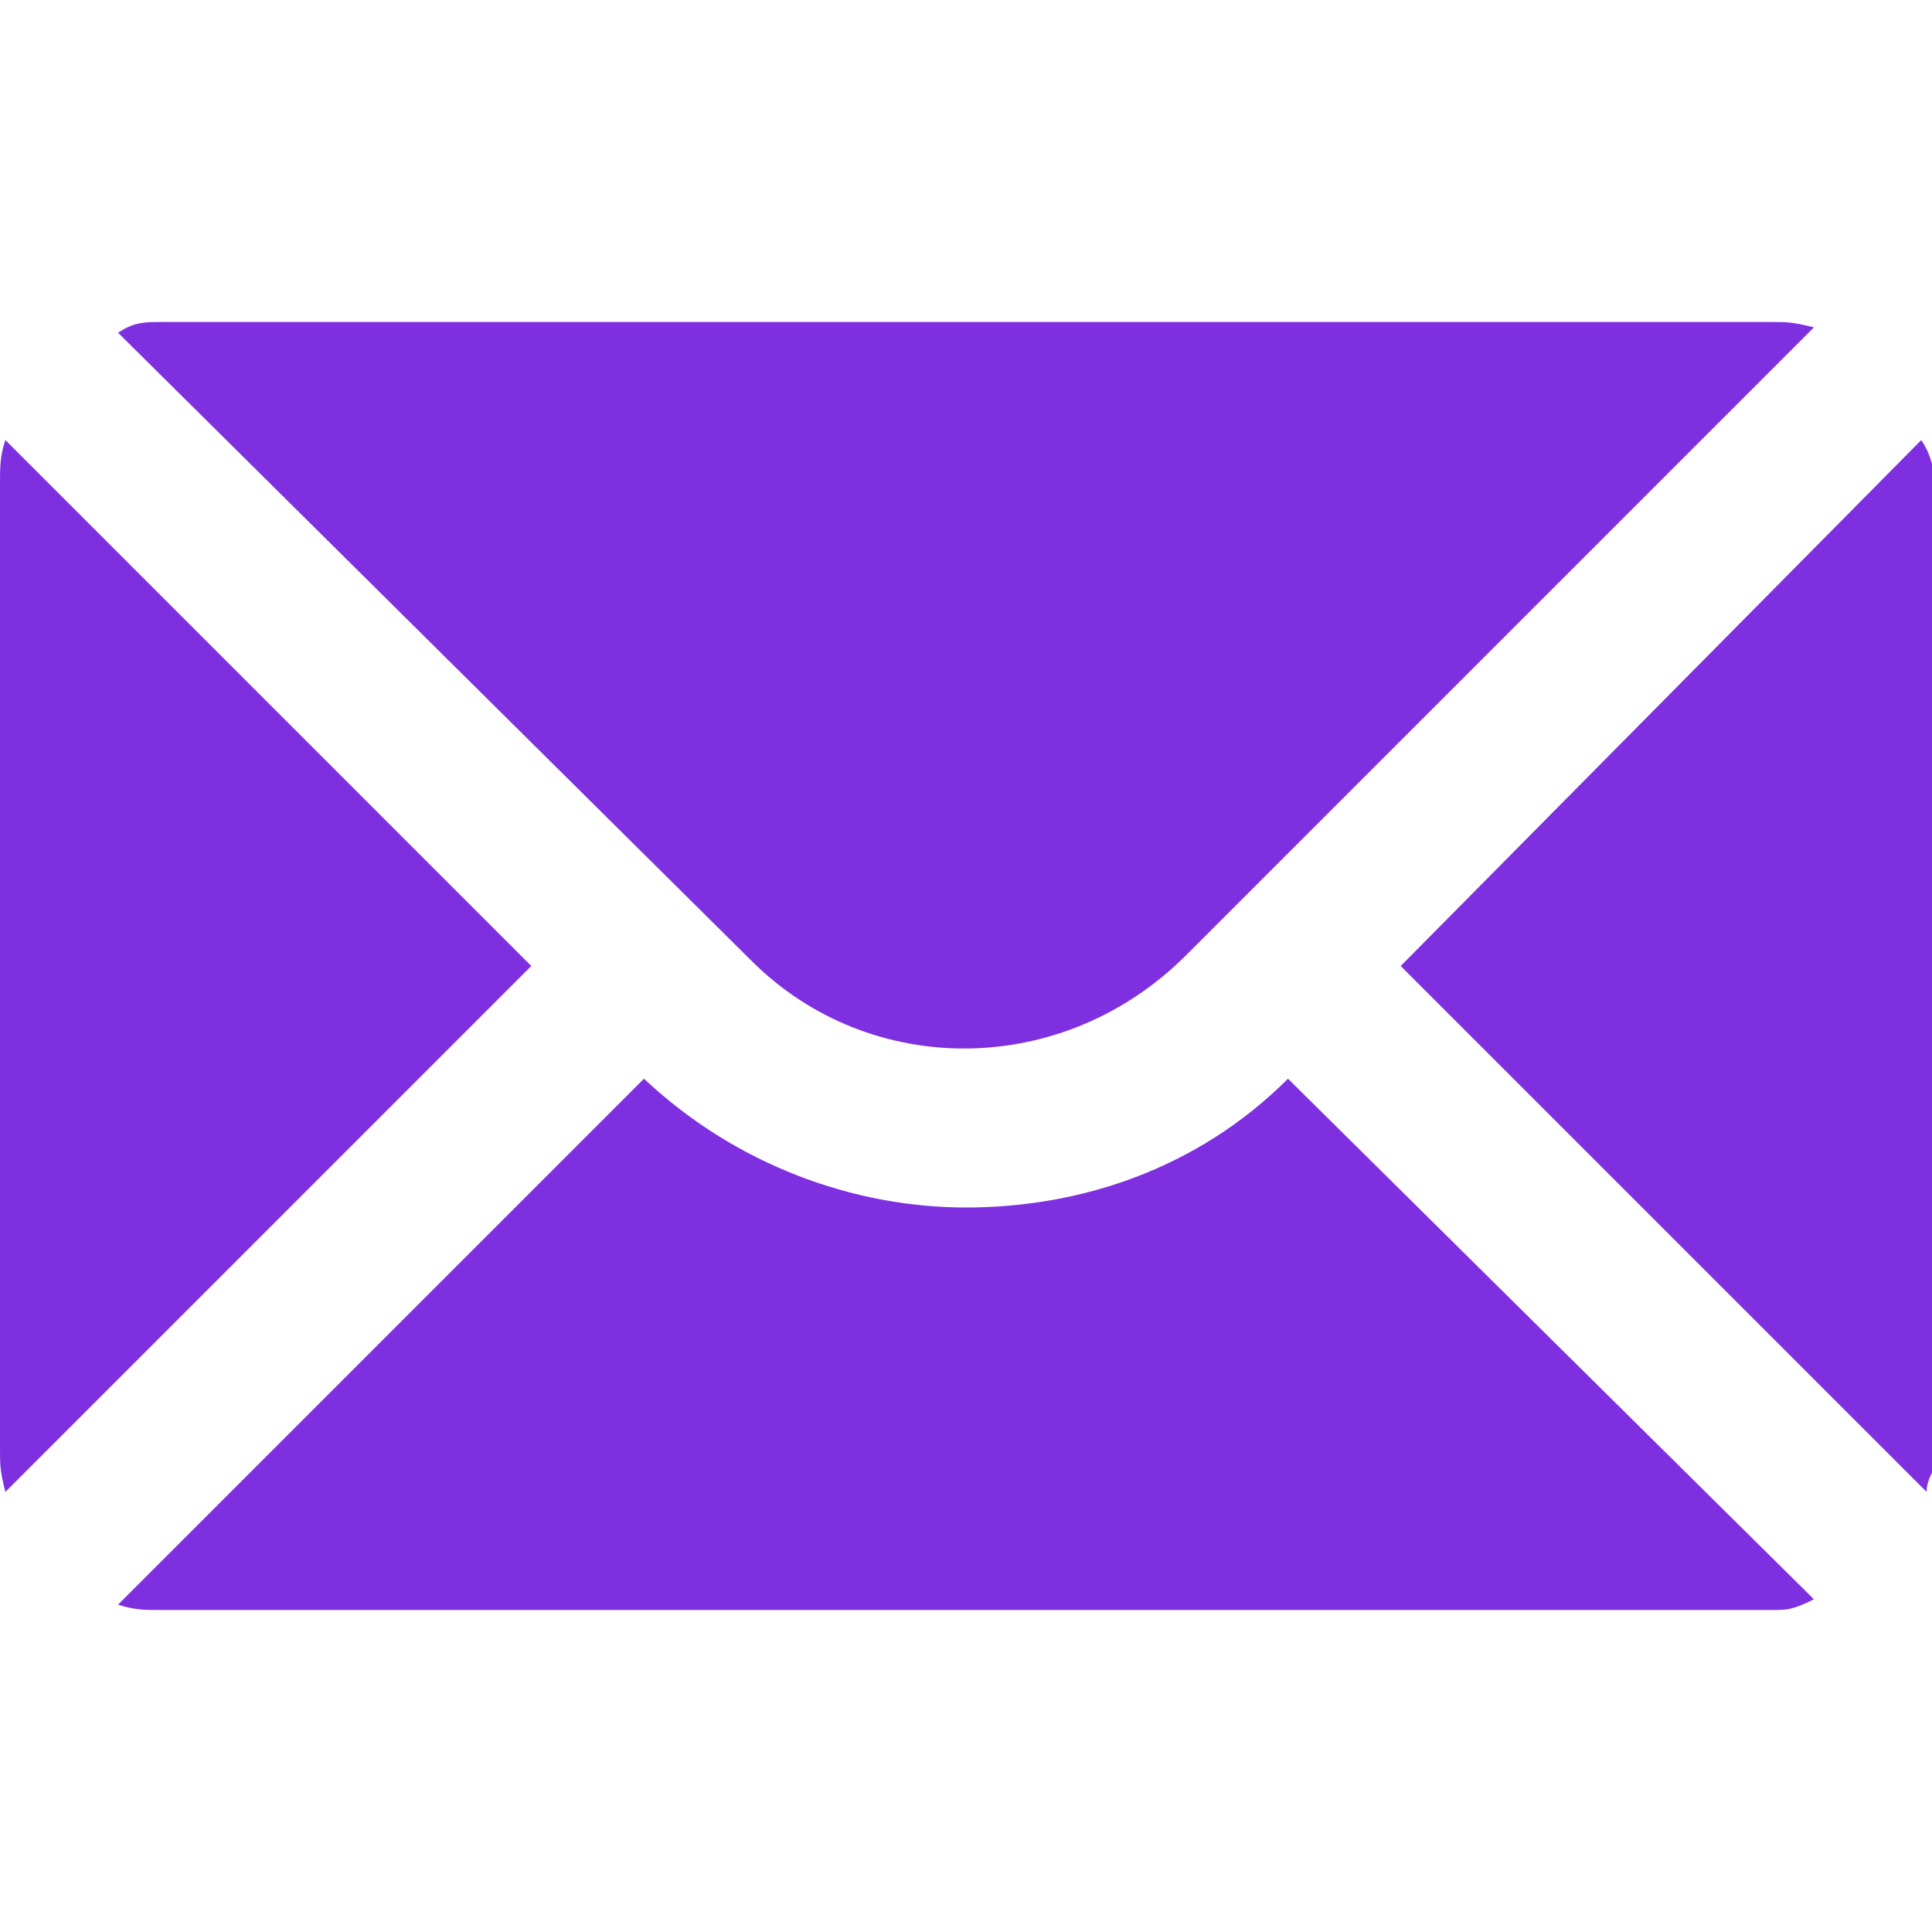
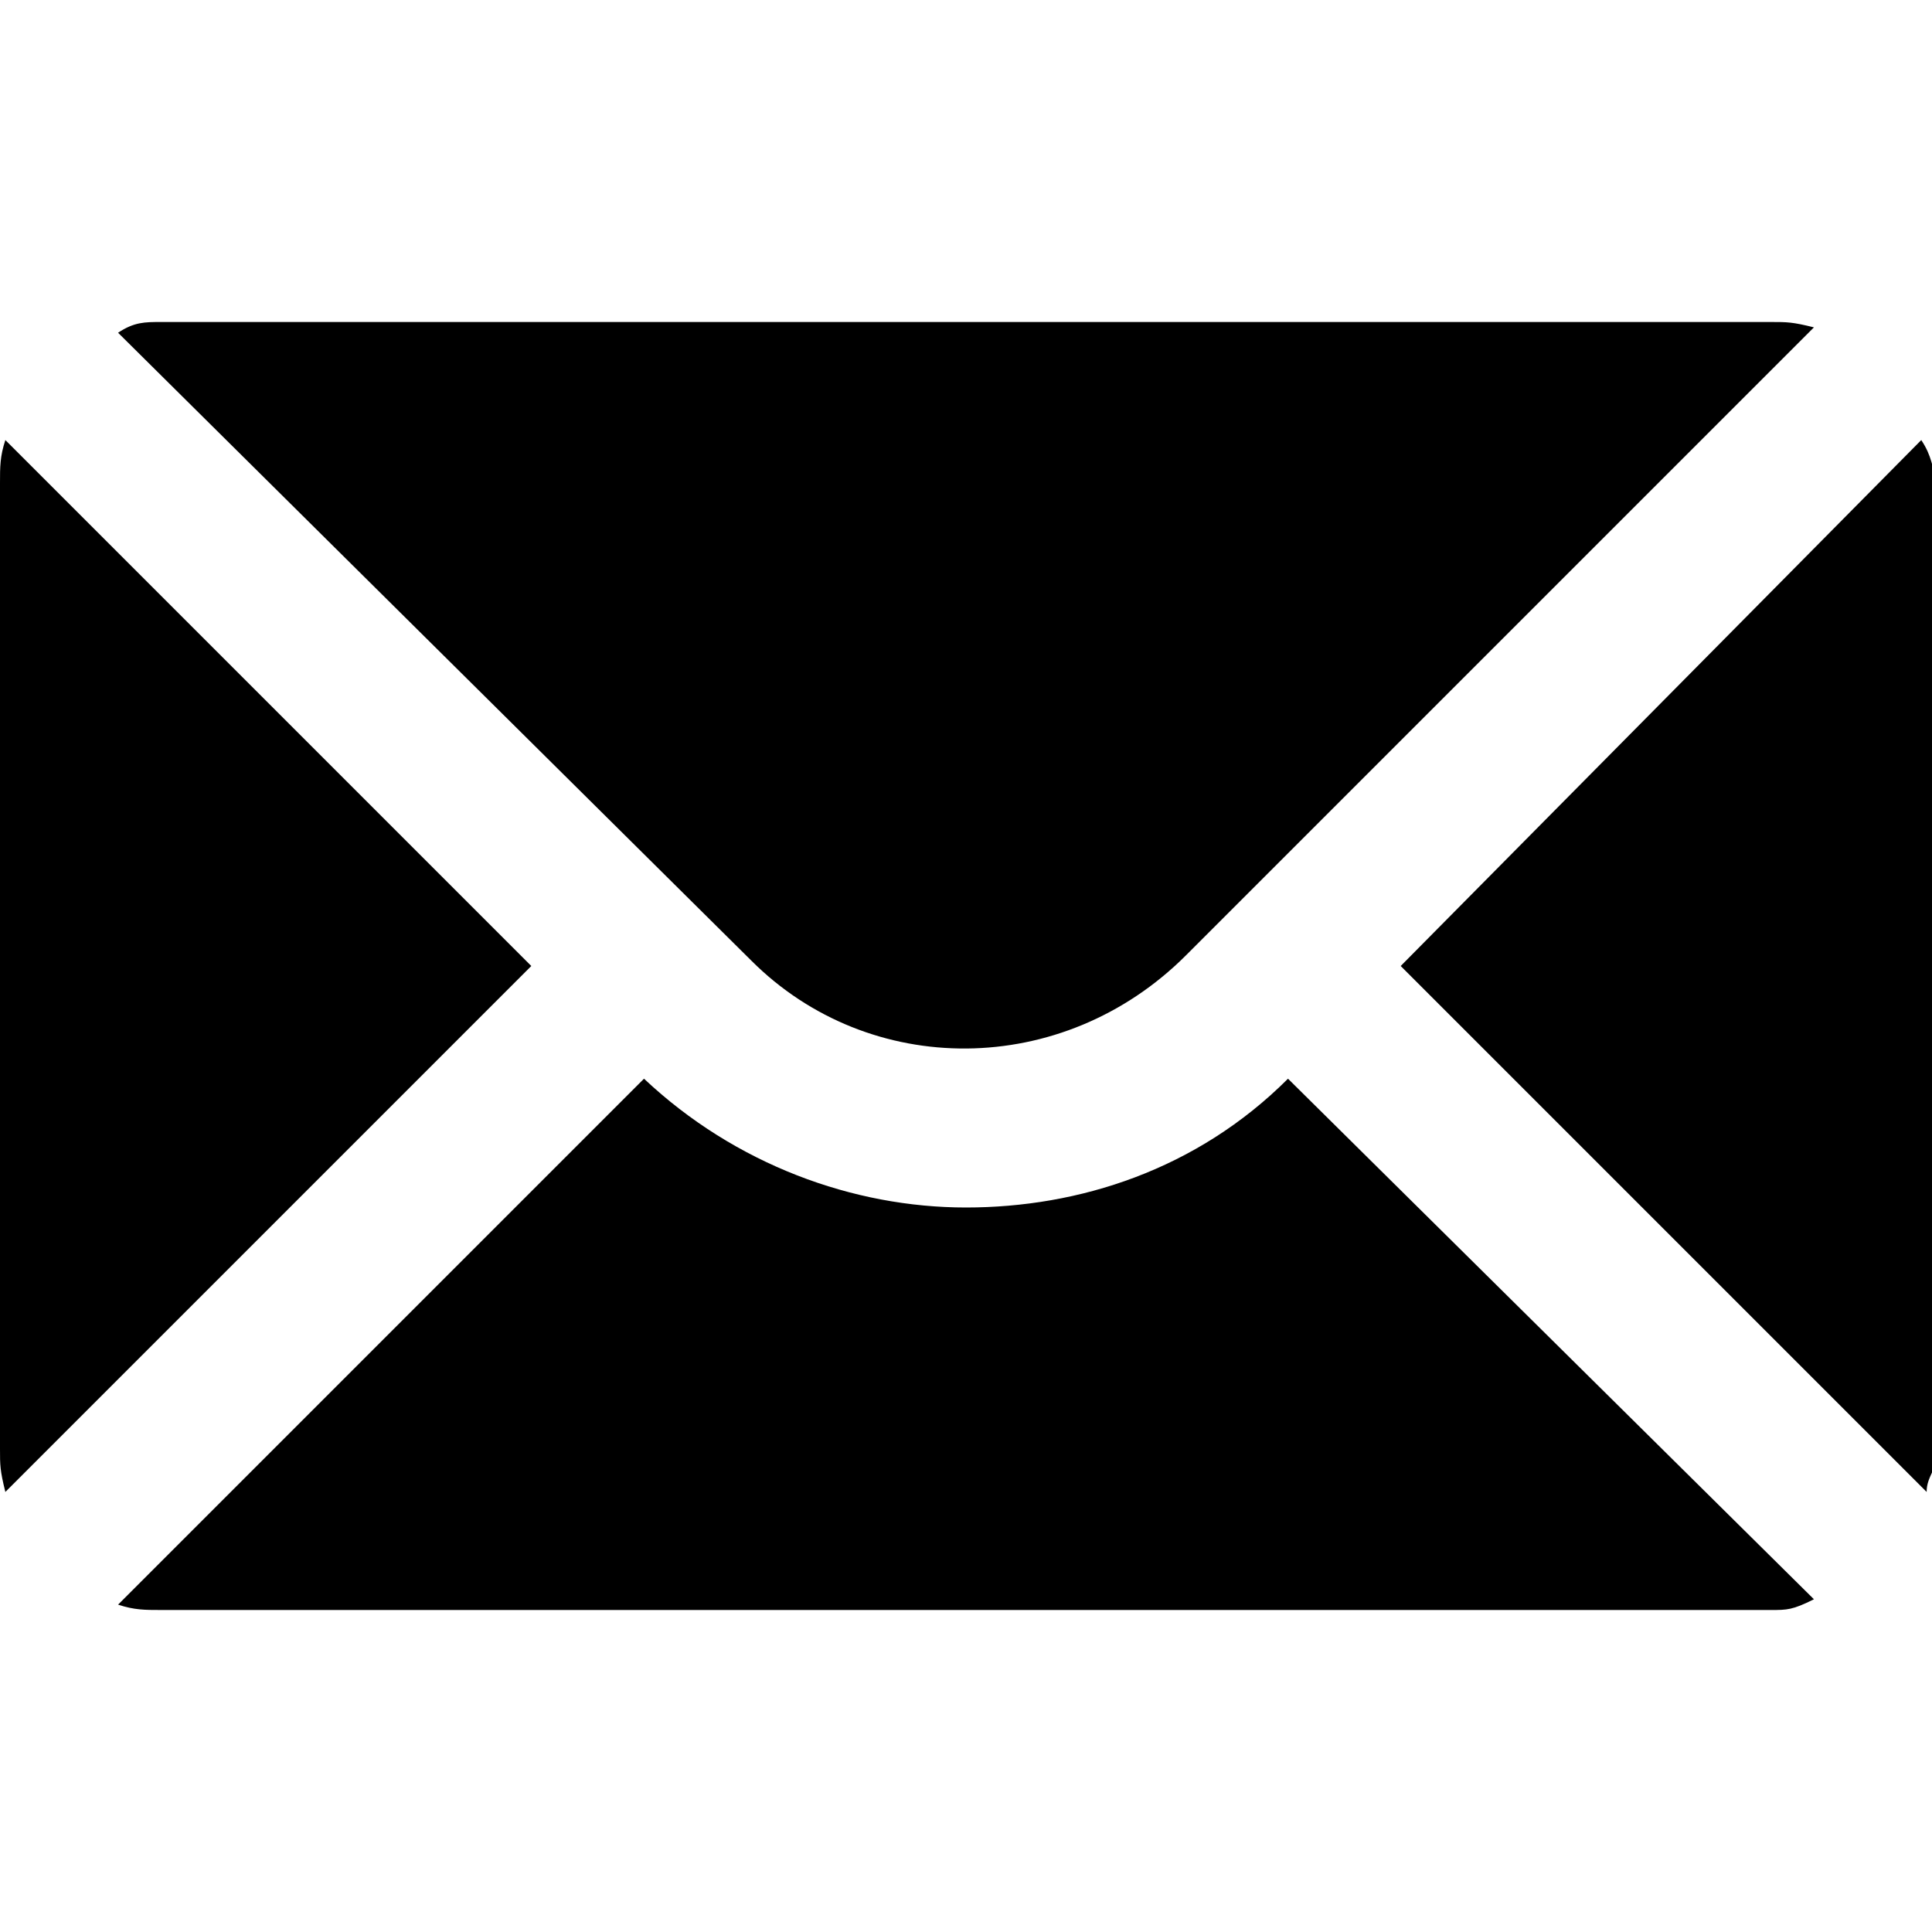
<svg xmlns="http://www.w3.org/2000/svg" version="1.1" id="Layer_1" x="0px" y="0px" viewBox="0 0 36 36" style="enable-background:new 0 0 36 36;" xml:space="preserve">
-   <style type="text/css">
- 	.st0{fill:#7E30E1;}
- </style>
-   <path class="st0" d="M35.8,8.2L26.1,18l9.8,9.8c0-0.3,0.2-0.4,0.2-0.8V9C36,8.7,36,8.5,35.8,8.2z M22.1,17.8L33.8,6.1  C33.4,6,33.3,6,33,6H3C2.7,6,2.5,6,2.2,6.2L14,17.9C16.2,20.1,19.8,20.1,22.1,17.8z M18,22.5c-2.1,0-4.3-0.8-6-2.4l-9.8,9.8  C2.5,30,2.7,30,3,30h30c0.3,0,0.4,0,0.8-0.2L24,20.1C22.3,21.8,20.1,22.5,18,22.5z M0.1,8.2C0,8.5,0,8.7,0,9v18c0,0.3,0,0.4,0.1,0.8  L9.9,18L0.1,8.2z" />
+   <path class="fill-purple" d="M35.8,8.2L26.1,18l9.8,9.8c0-0.3,0.2-0.4,0.2-0.8V9C36,8.7,36,8.5,35.8,8.2z M22.1,17.8L33.8,6.1  C33.4,6,33.3,6,33,6H3C2.7,6,2.5,6,2.2,6.2L14,17.9C16.2,20.1,19.8,20.1,22.1,17.8z M18,22.5c-2.1,0-4.3-0.8-6-2.4l-9.8,9.8  C2.5,30,2.7,30,3,30h30c0.3,0,0.4,0,0.8-0.2L24,20.1C22.3,21.8,20.1,22.5,18,22.5z M0.1,8.2C0,8.5,0,8.7,0,9v18c0,0.3,0,0.4,0.1,0.8  L9.9,18L0.1,8.2z" />
</svg>
